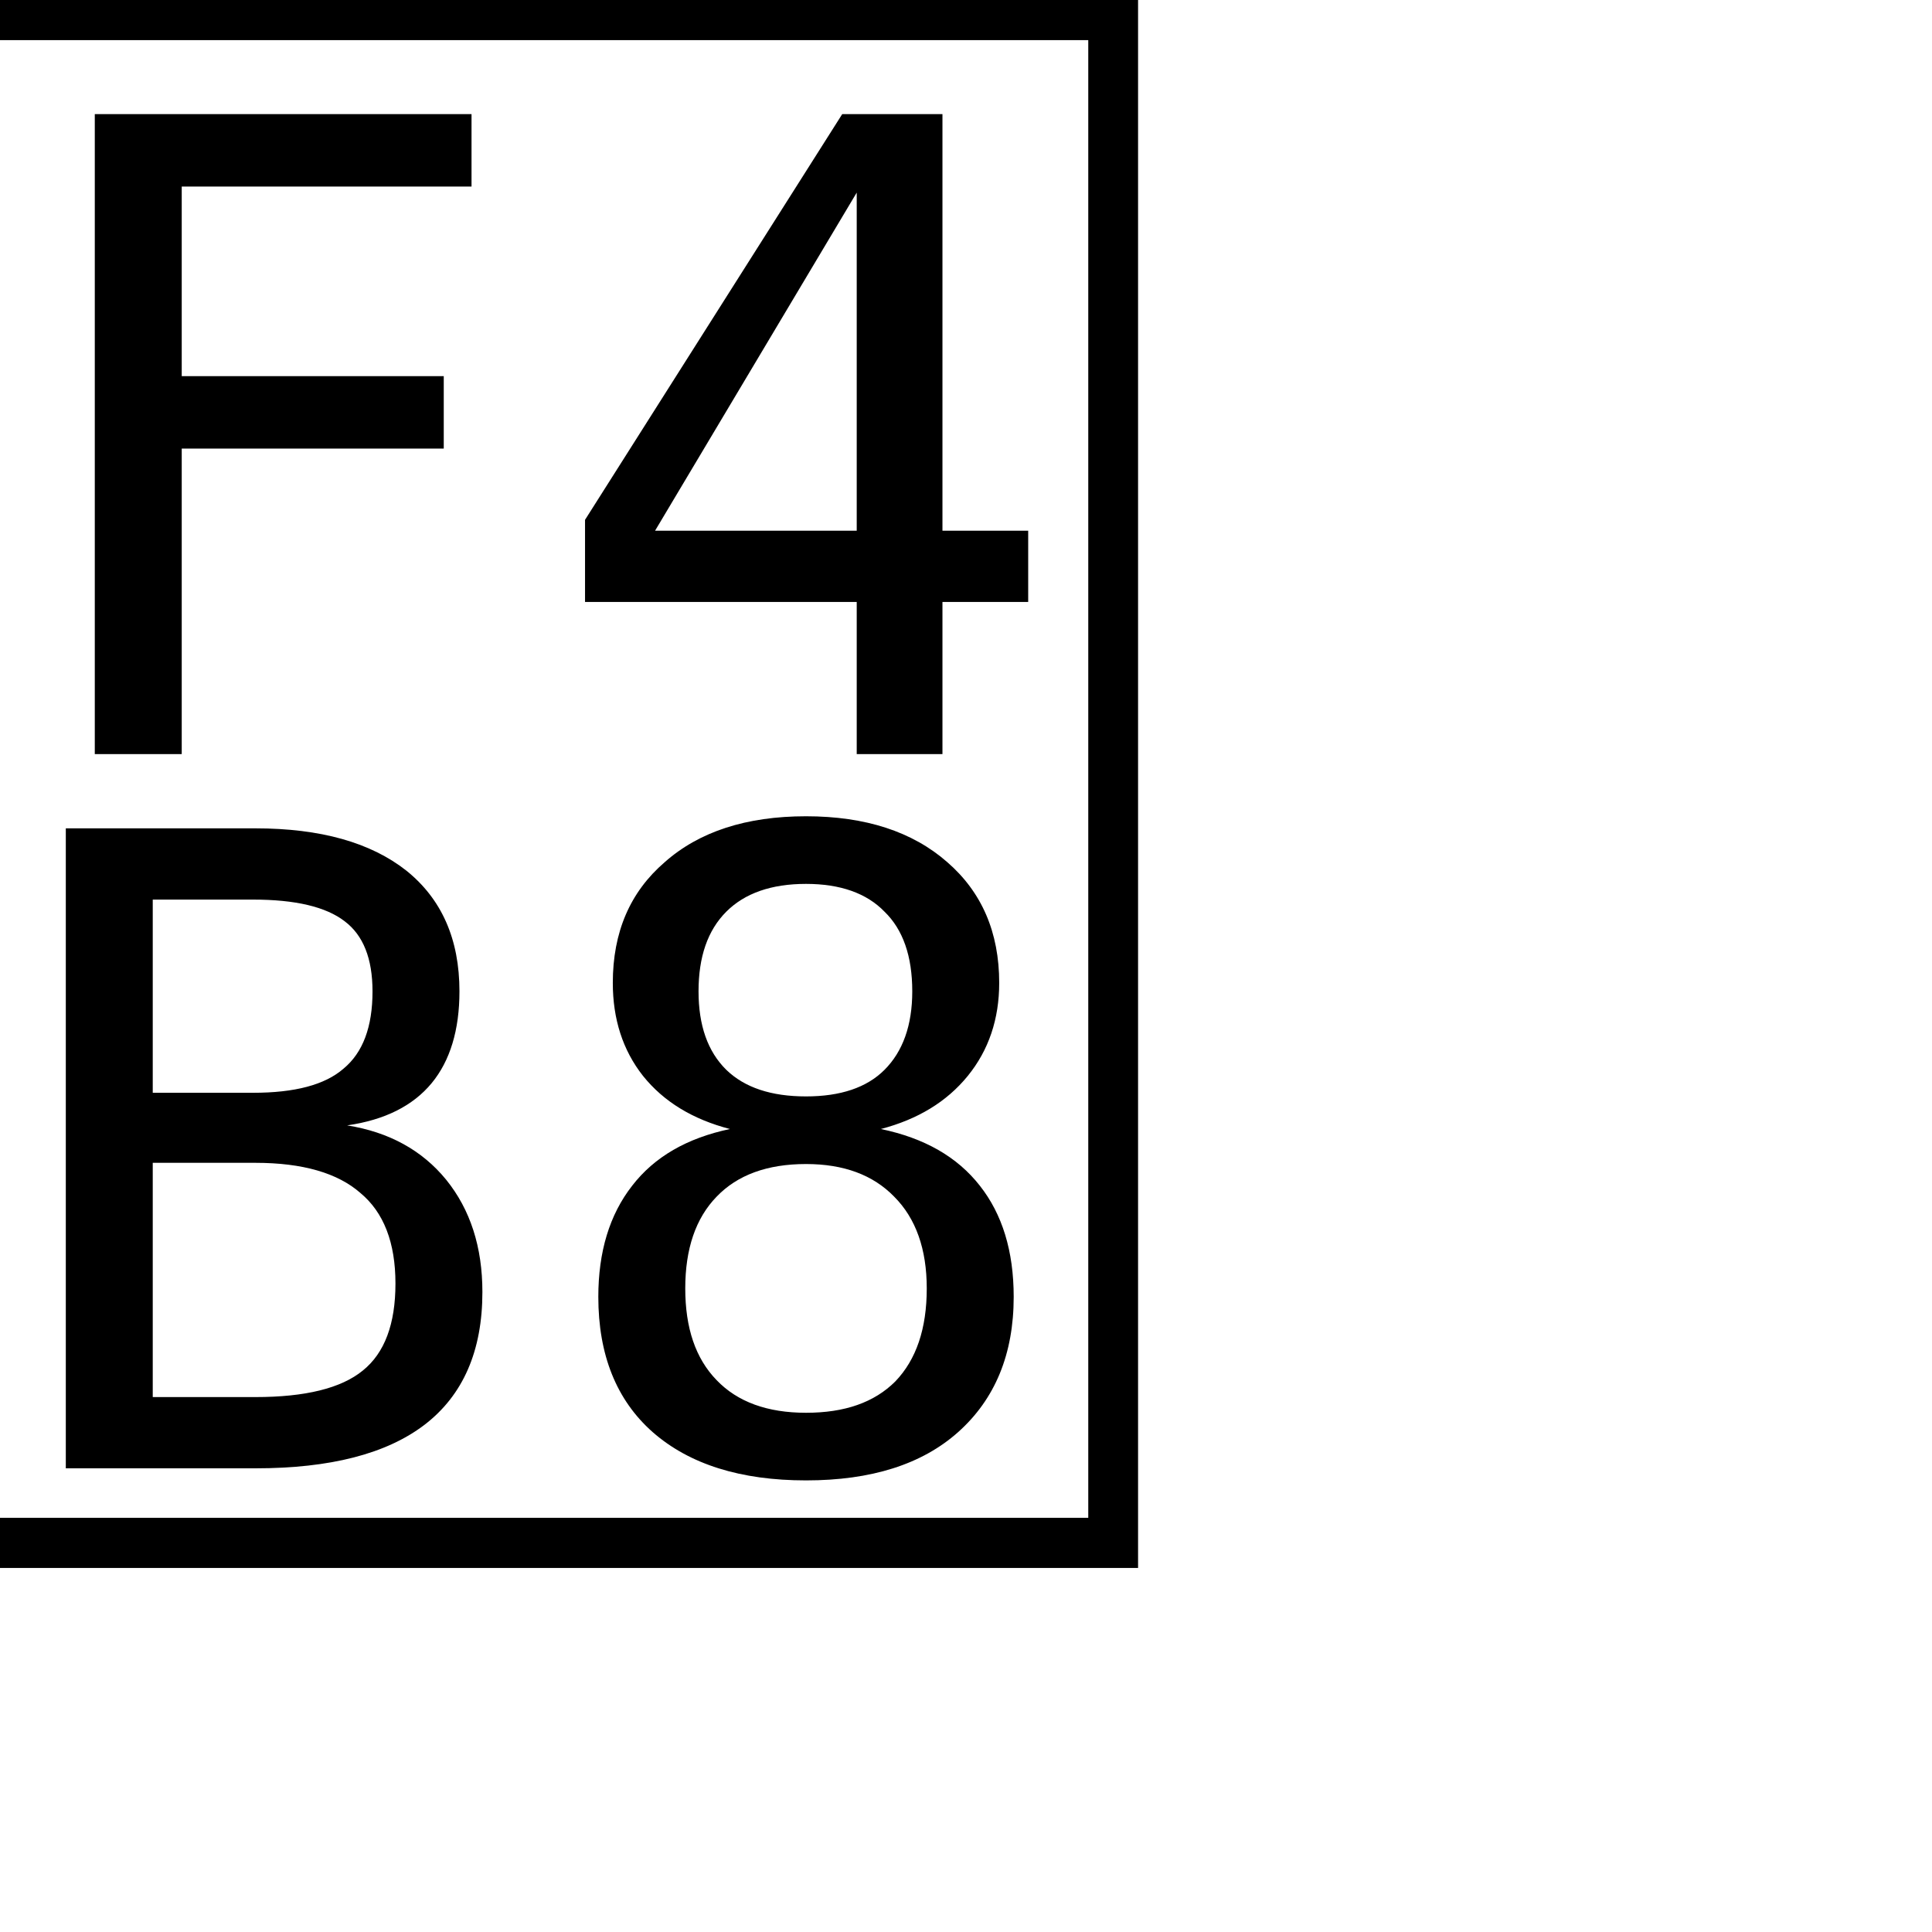
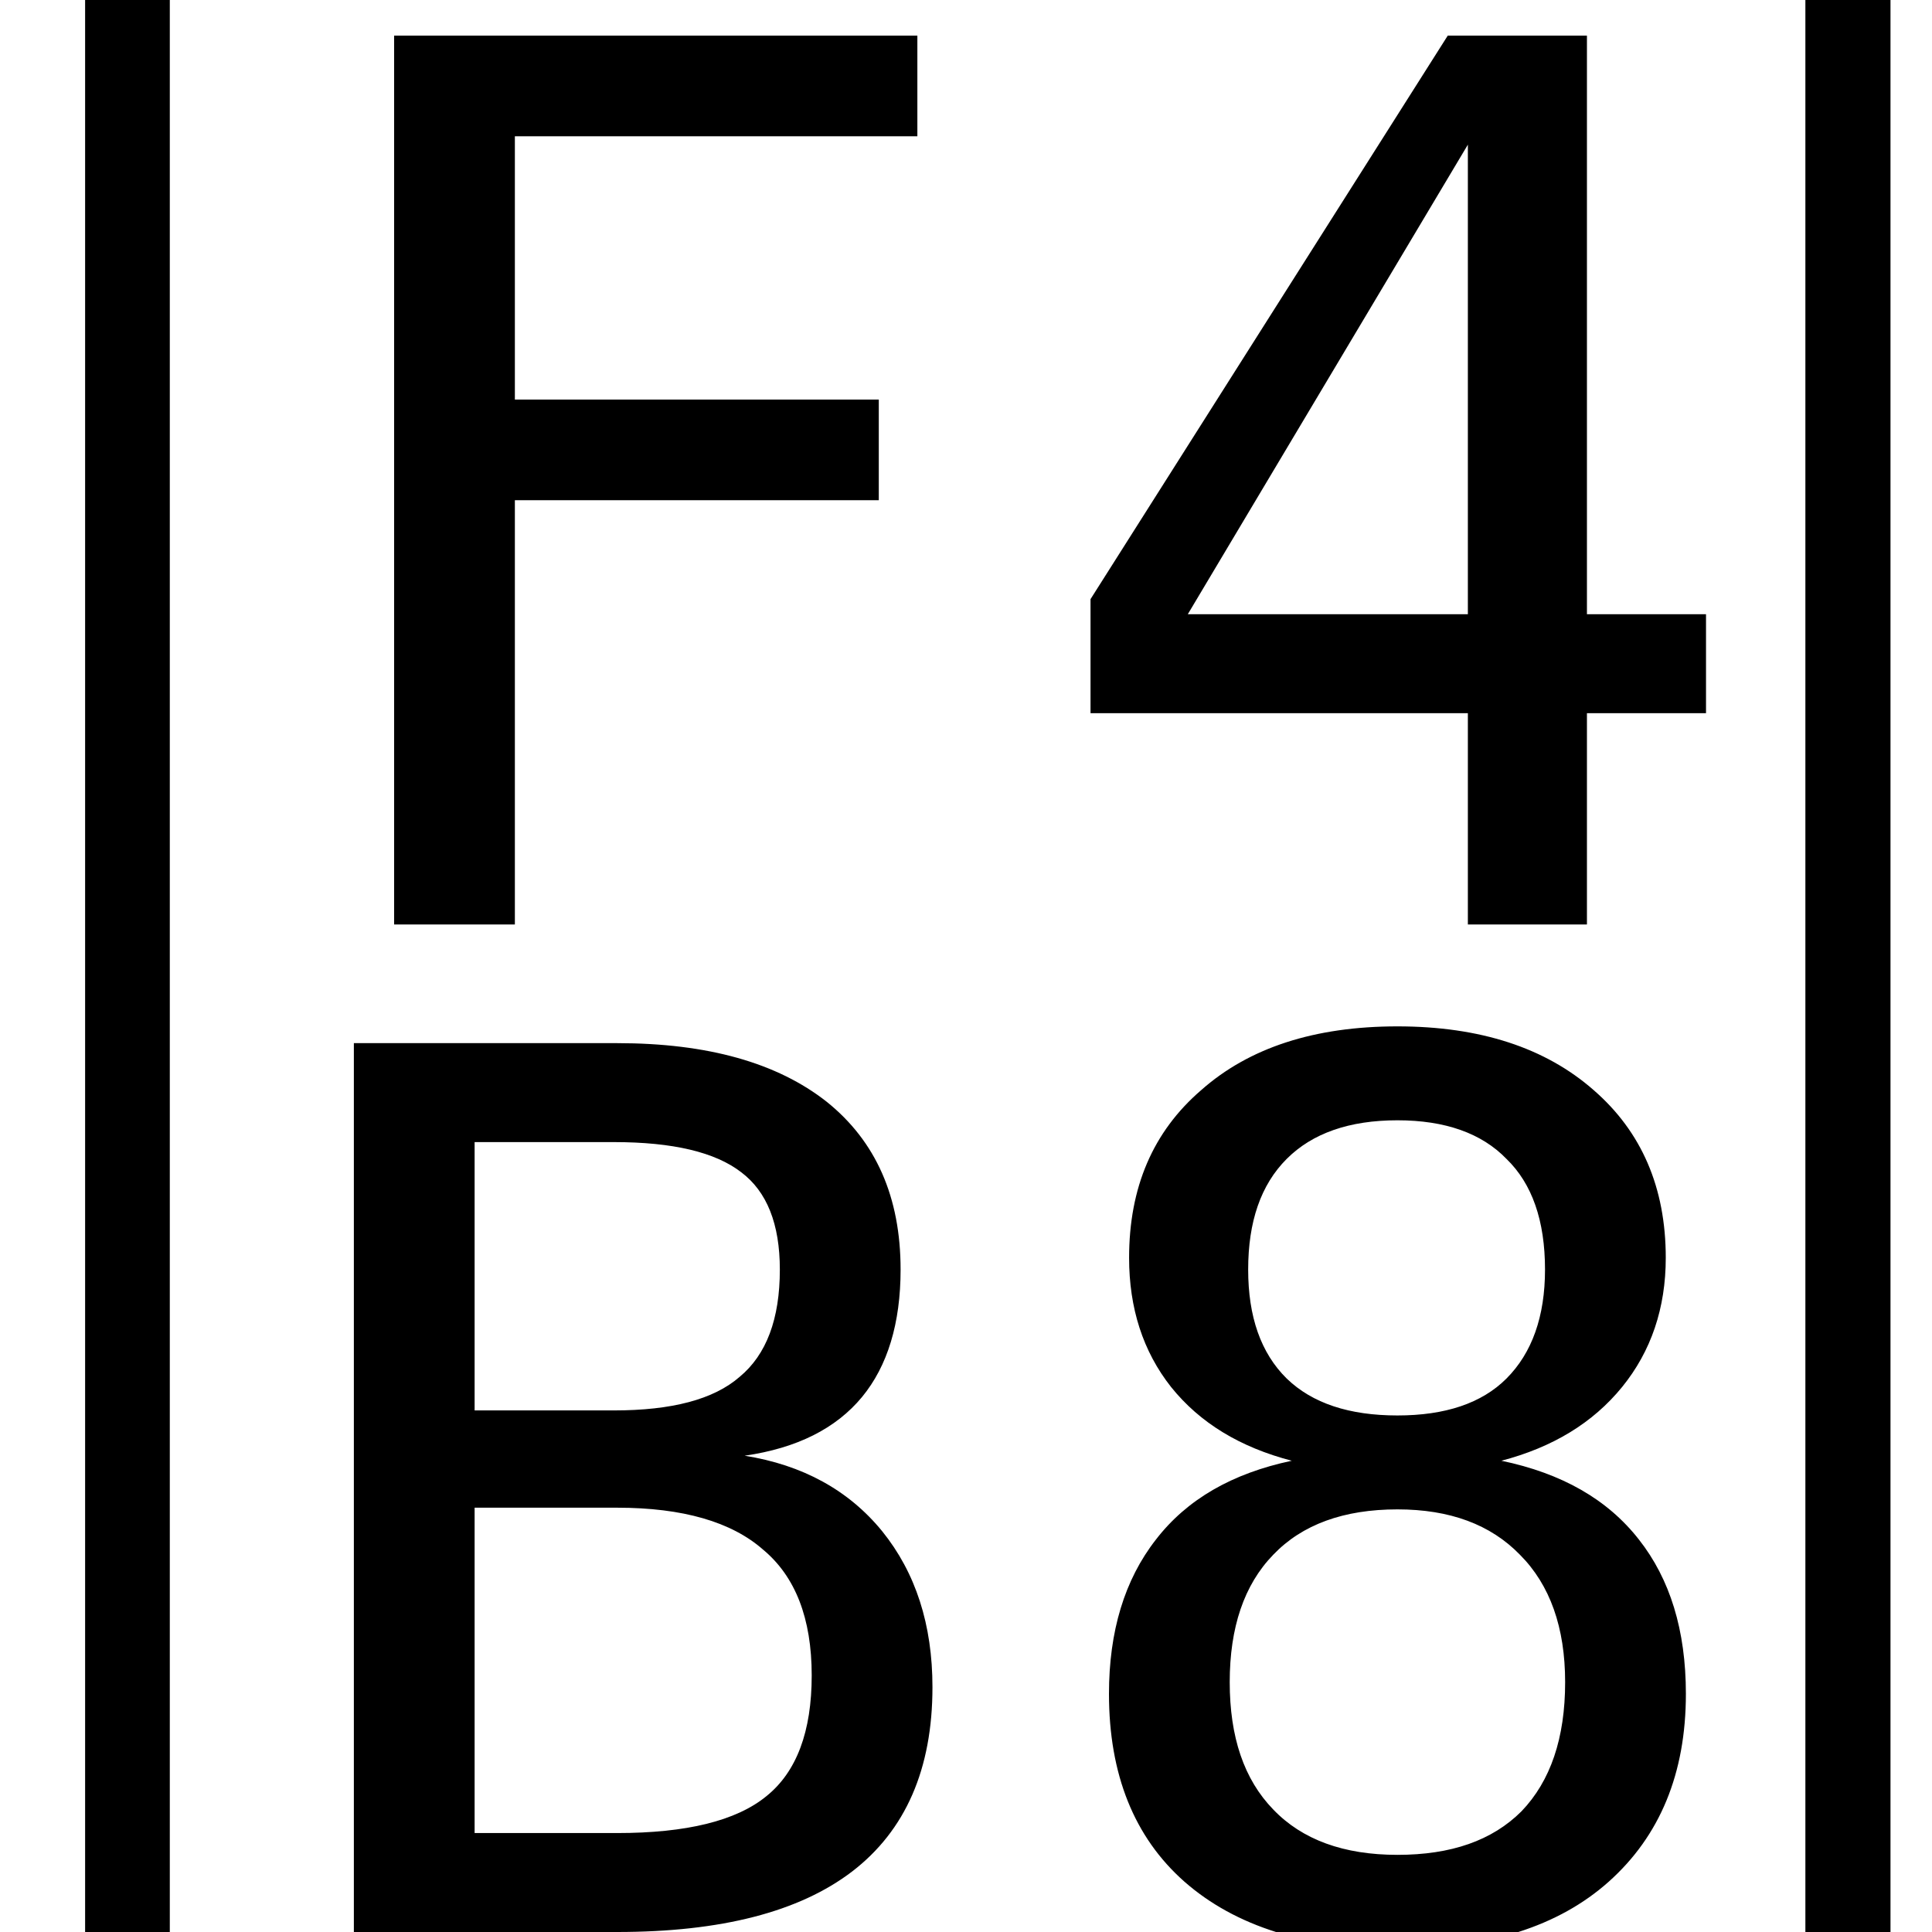
- <svg xmlns="http://www.w3.org/2000/svg" width="25px" height="25px" viewBox="0 0 25 25" version="1.1">
-   <g id="Page-1" stroke="none" stroke-width="1" fill="none" fill-rule="evenodd" font-family="LastResort, .LastResort" font-size="25" font-weight="normal">
-     <g id="Product-Detail-Page---Desc" transform="translate(-1319, -41)" fill="#000000">
+ <svg xmlns="http://www.w3.org/2000/svg" width="18px" height="18px" viewBox="0 0 18 18" version="1.1">
+   <g id="Page-1" stroke="none" stroke-width="1" fill="none" fill-rule="evenodd" font-family="Ionicons" font-size="25" font-weight="400">
+     <g id="Landing-Page" transform="translate(-1317, -43)" fill="#000000">
      <g id="Header">
        <g id="Contact" transform="translate(1317, 39)">
          <text id="ion-ios-telephone-outline---Ionicons">
-             <tspan x="0" y="21"></tspan>
+             <tspan x="0" y="22"></tspan>
          </text>
        </g>
      </g>
    </g>
  </g>
</svg>
